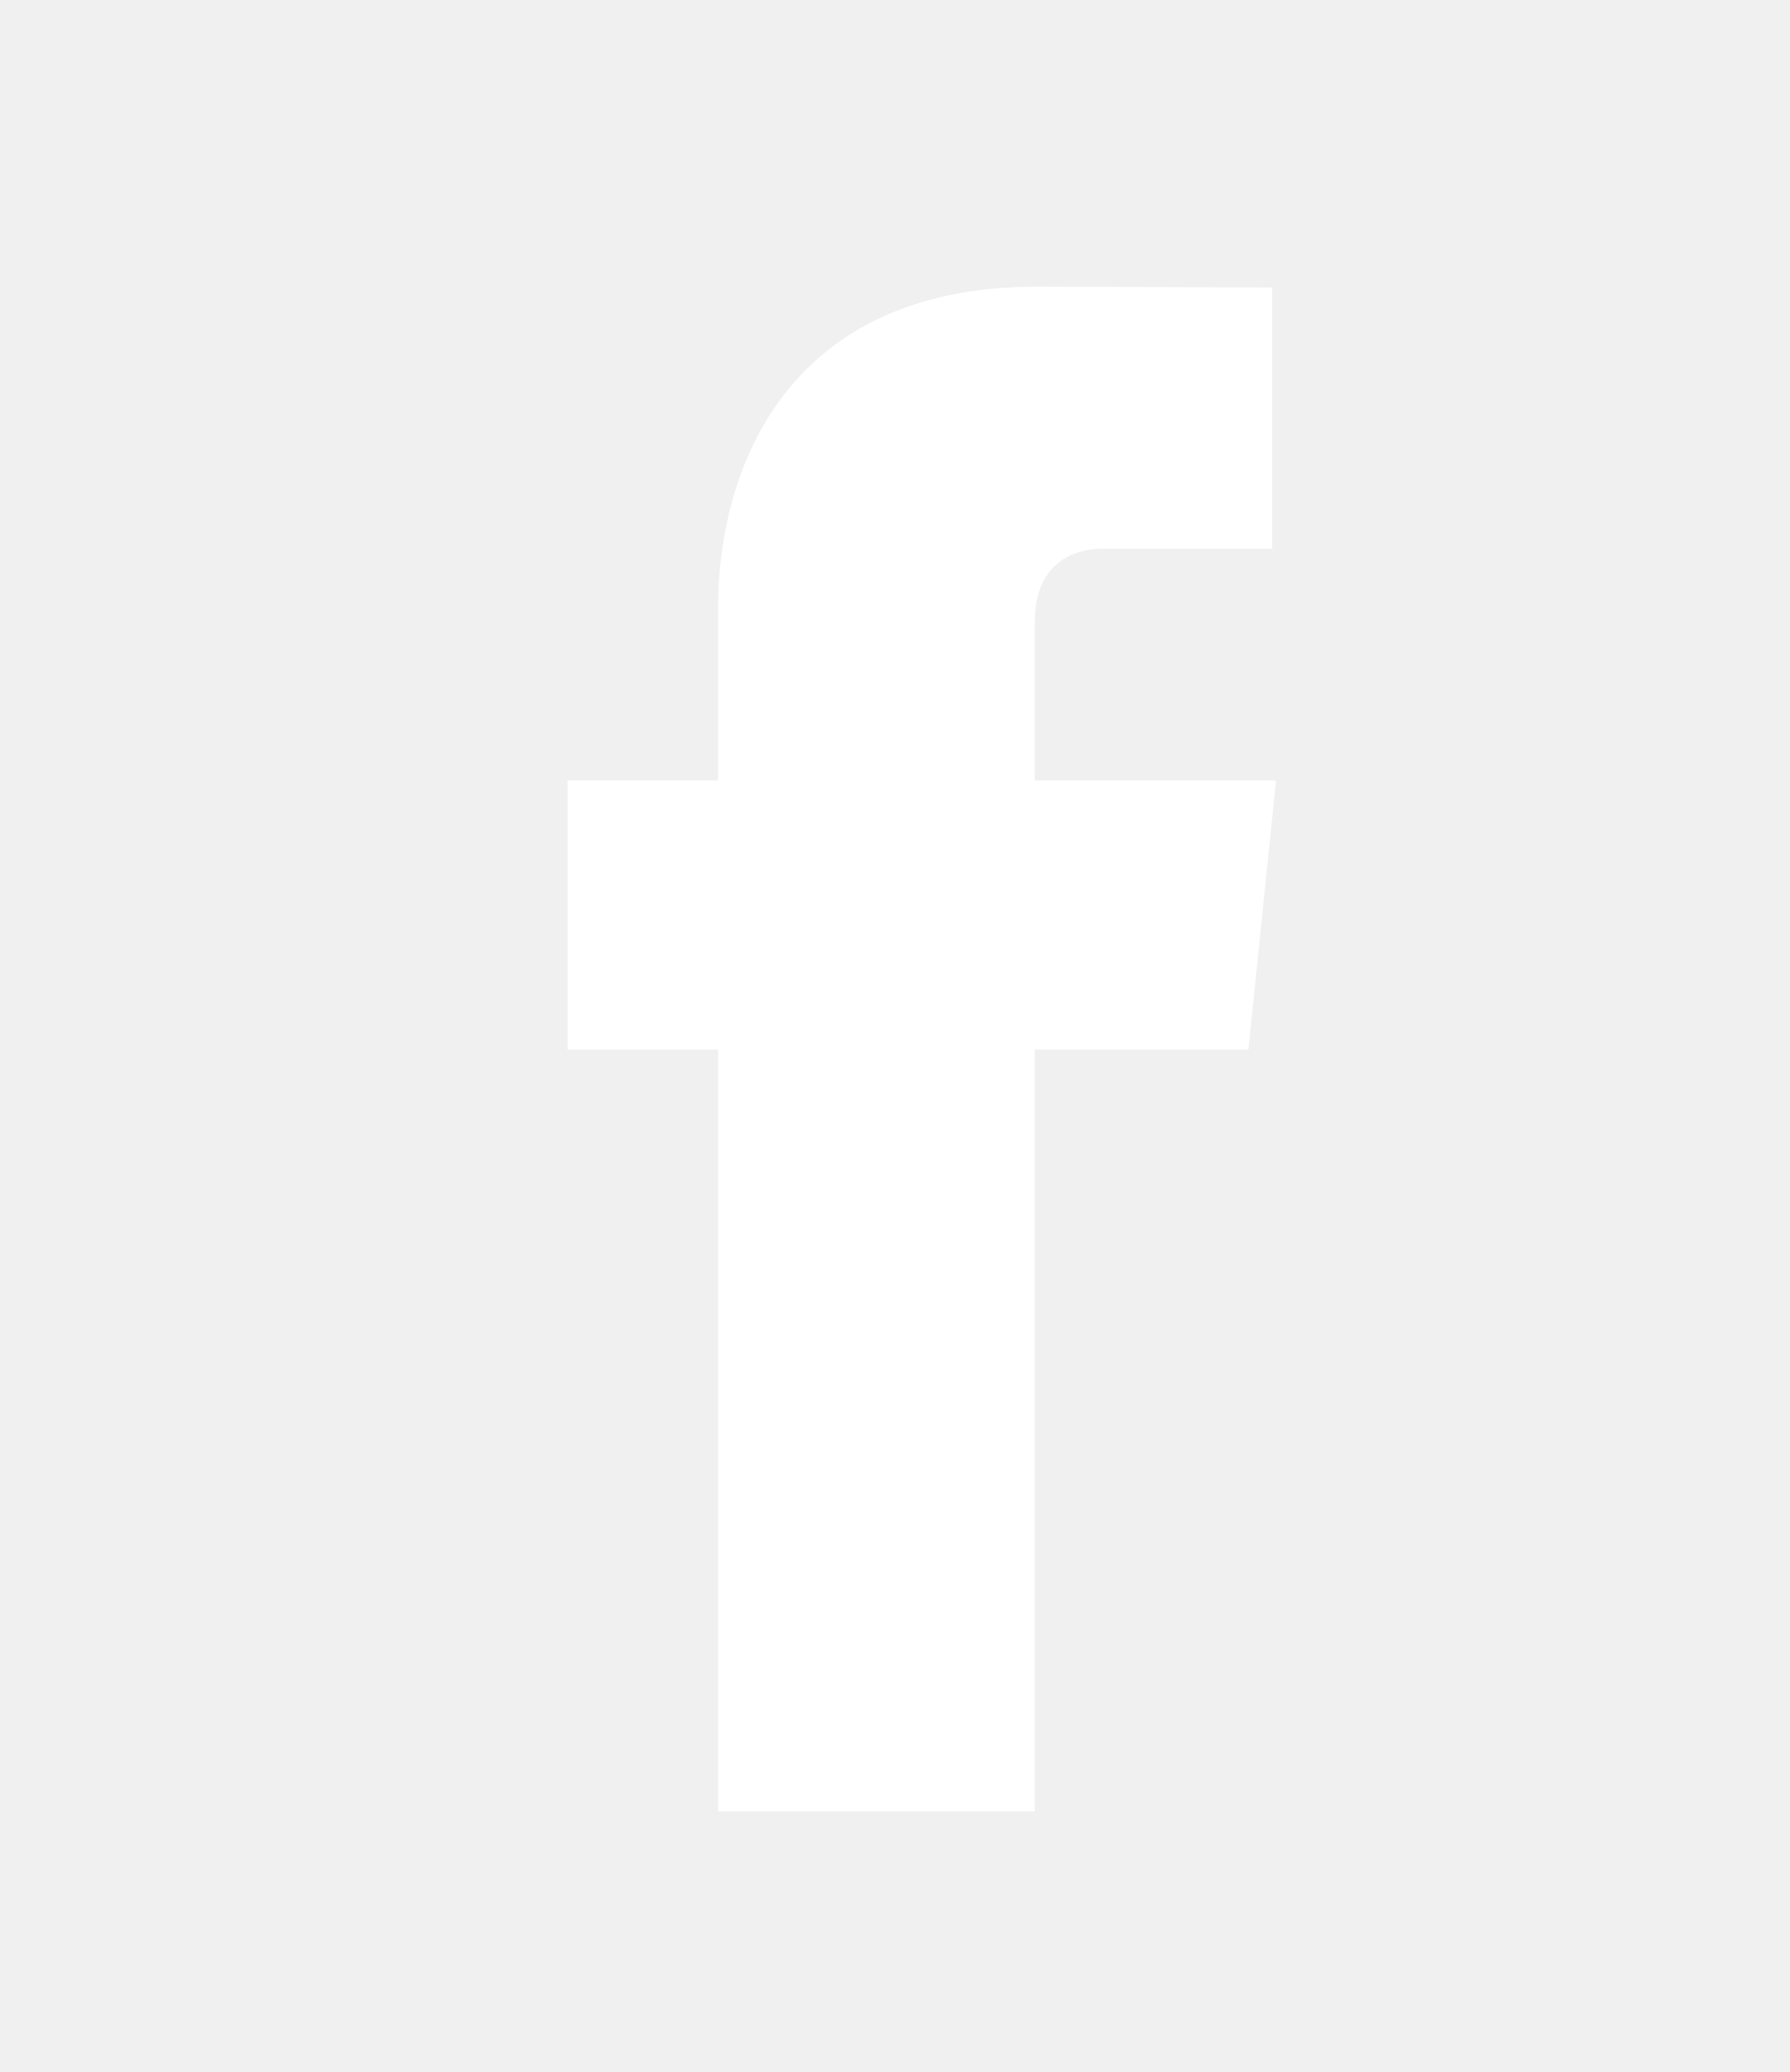
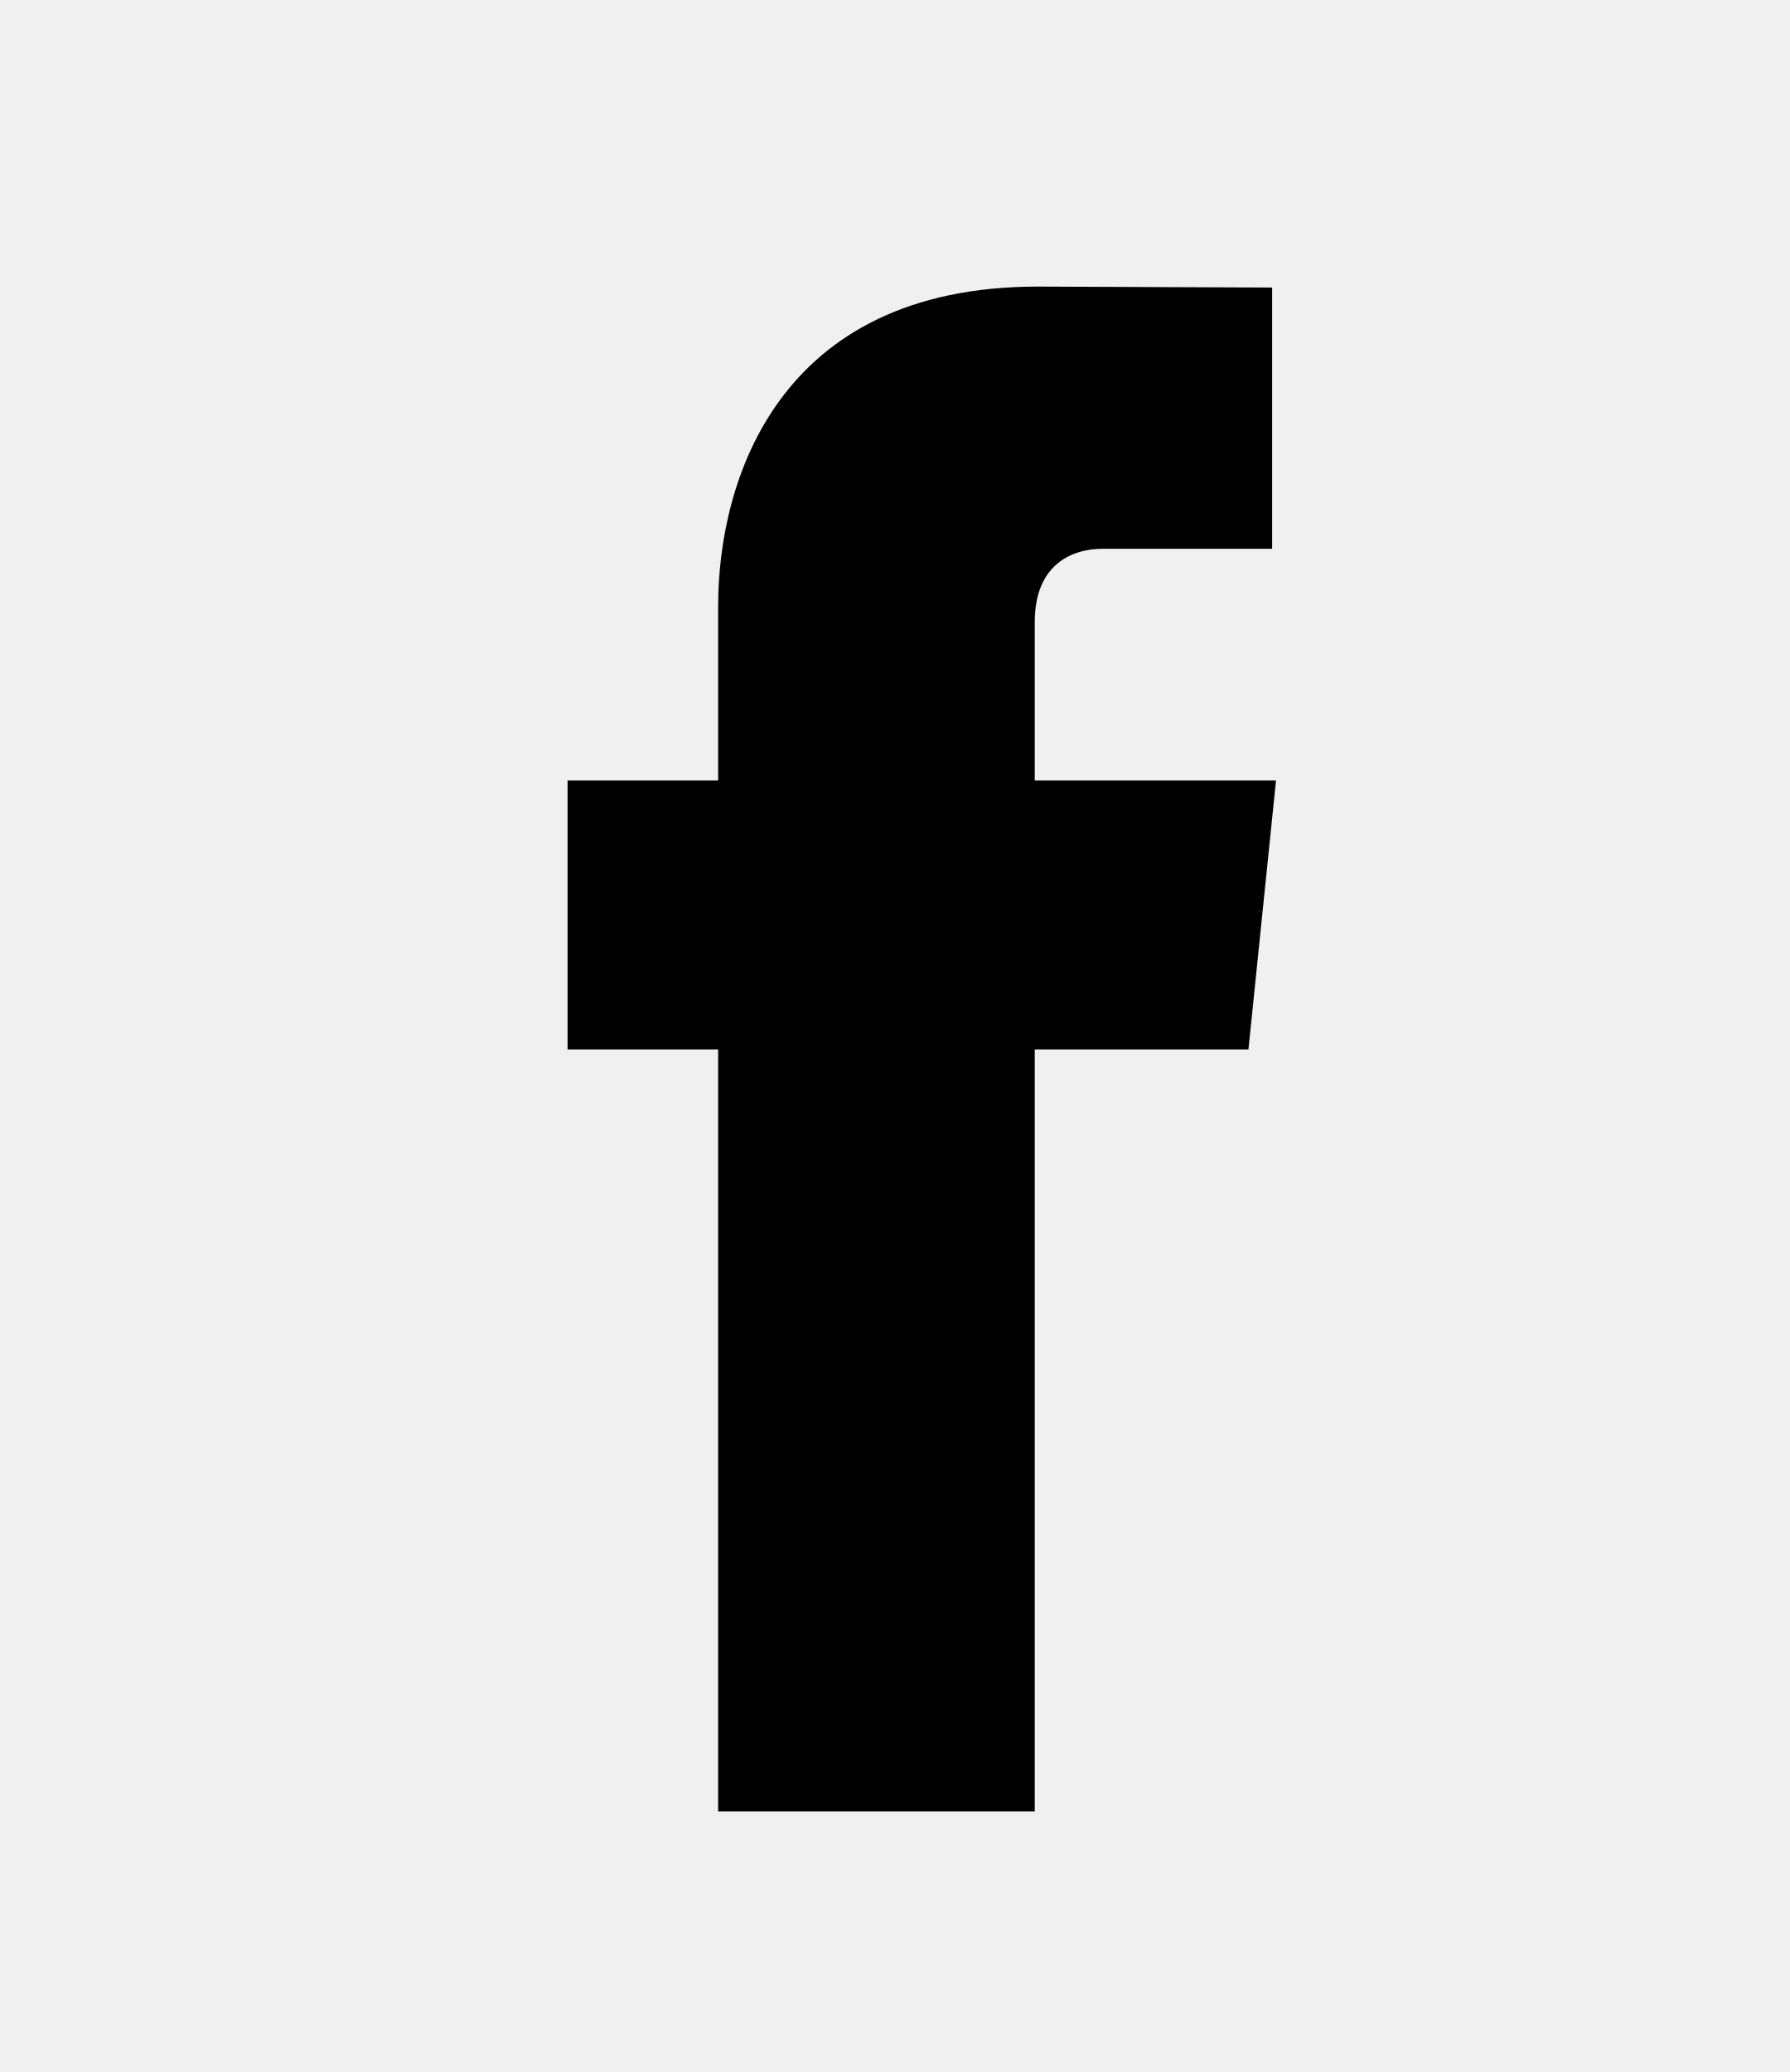
<svg xmlns="http://www.w3.org/2000/svg" width="19" height="22" viewBox="0 0 19 22" fill="none">
-   <path d="M13.55 8.286H10.988V6.605C10.988 5.974 11.407 5.827 11.701 5.827C11.995 5.827 13.509 5.827 13.509 5.827V3.053L11.019 3.043C8.255 3.043 7.626 5.112 7.626 6.436V8.286H6.027V11.144H7.626C7.626 14.813 7.626 19.233 7.626 19.233H10.988C10.988 19.233 10.988 14.77 10.988 11.144H13.257L13.55 8.286Z" fill="white" />
+   <path d="M13.55 8.286H10.988V6.605C10.988 5.974 11.407 5.827 11.701 5.827C11.995 5.827 13.509 5.827 13.509 5.827V3.053L11.019 3.043C8.255 3.043 7.626 5.112 7.626 6.436V8.286H6.027V11.144H7.626C7.626 14.813 7.626 19.233 7.626 19.233H10.988C10.988 19.233 10.988 14.77 10.988 11.144H13.257L13.55 8.286Z" fill="currentColor" />
</svg>
